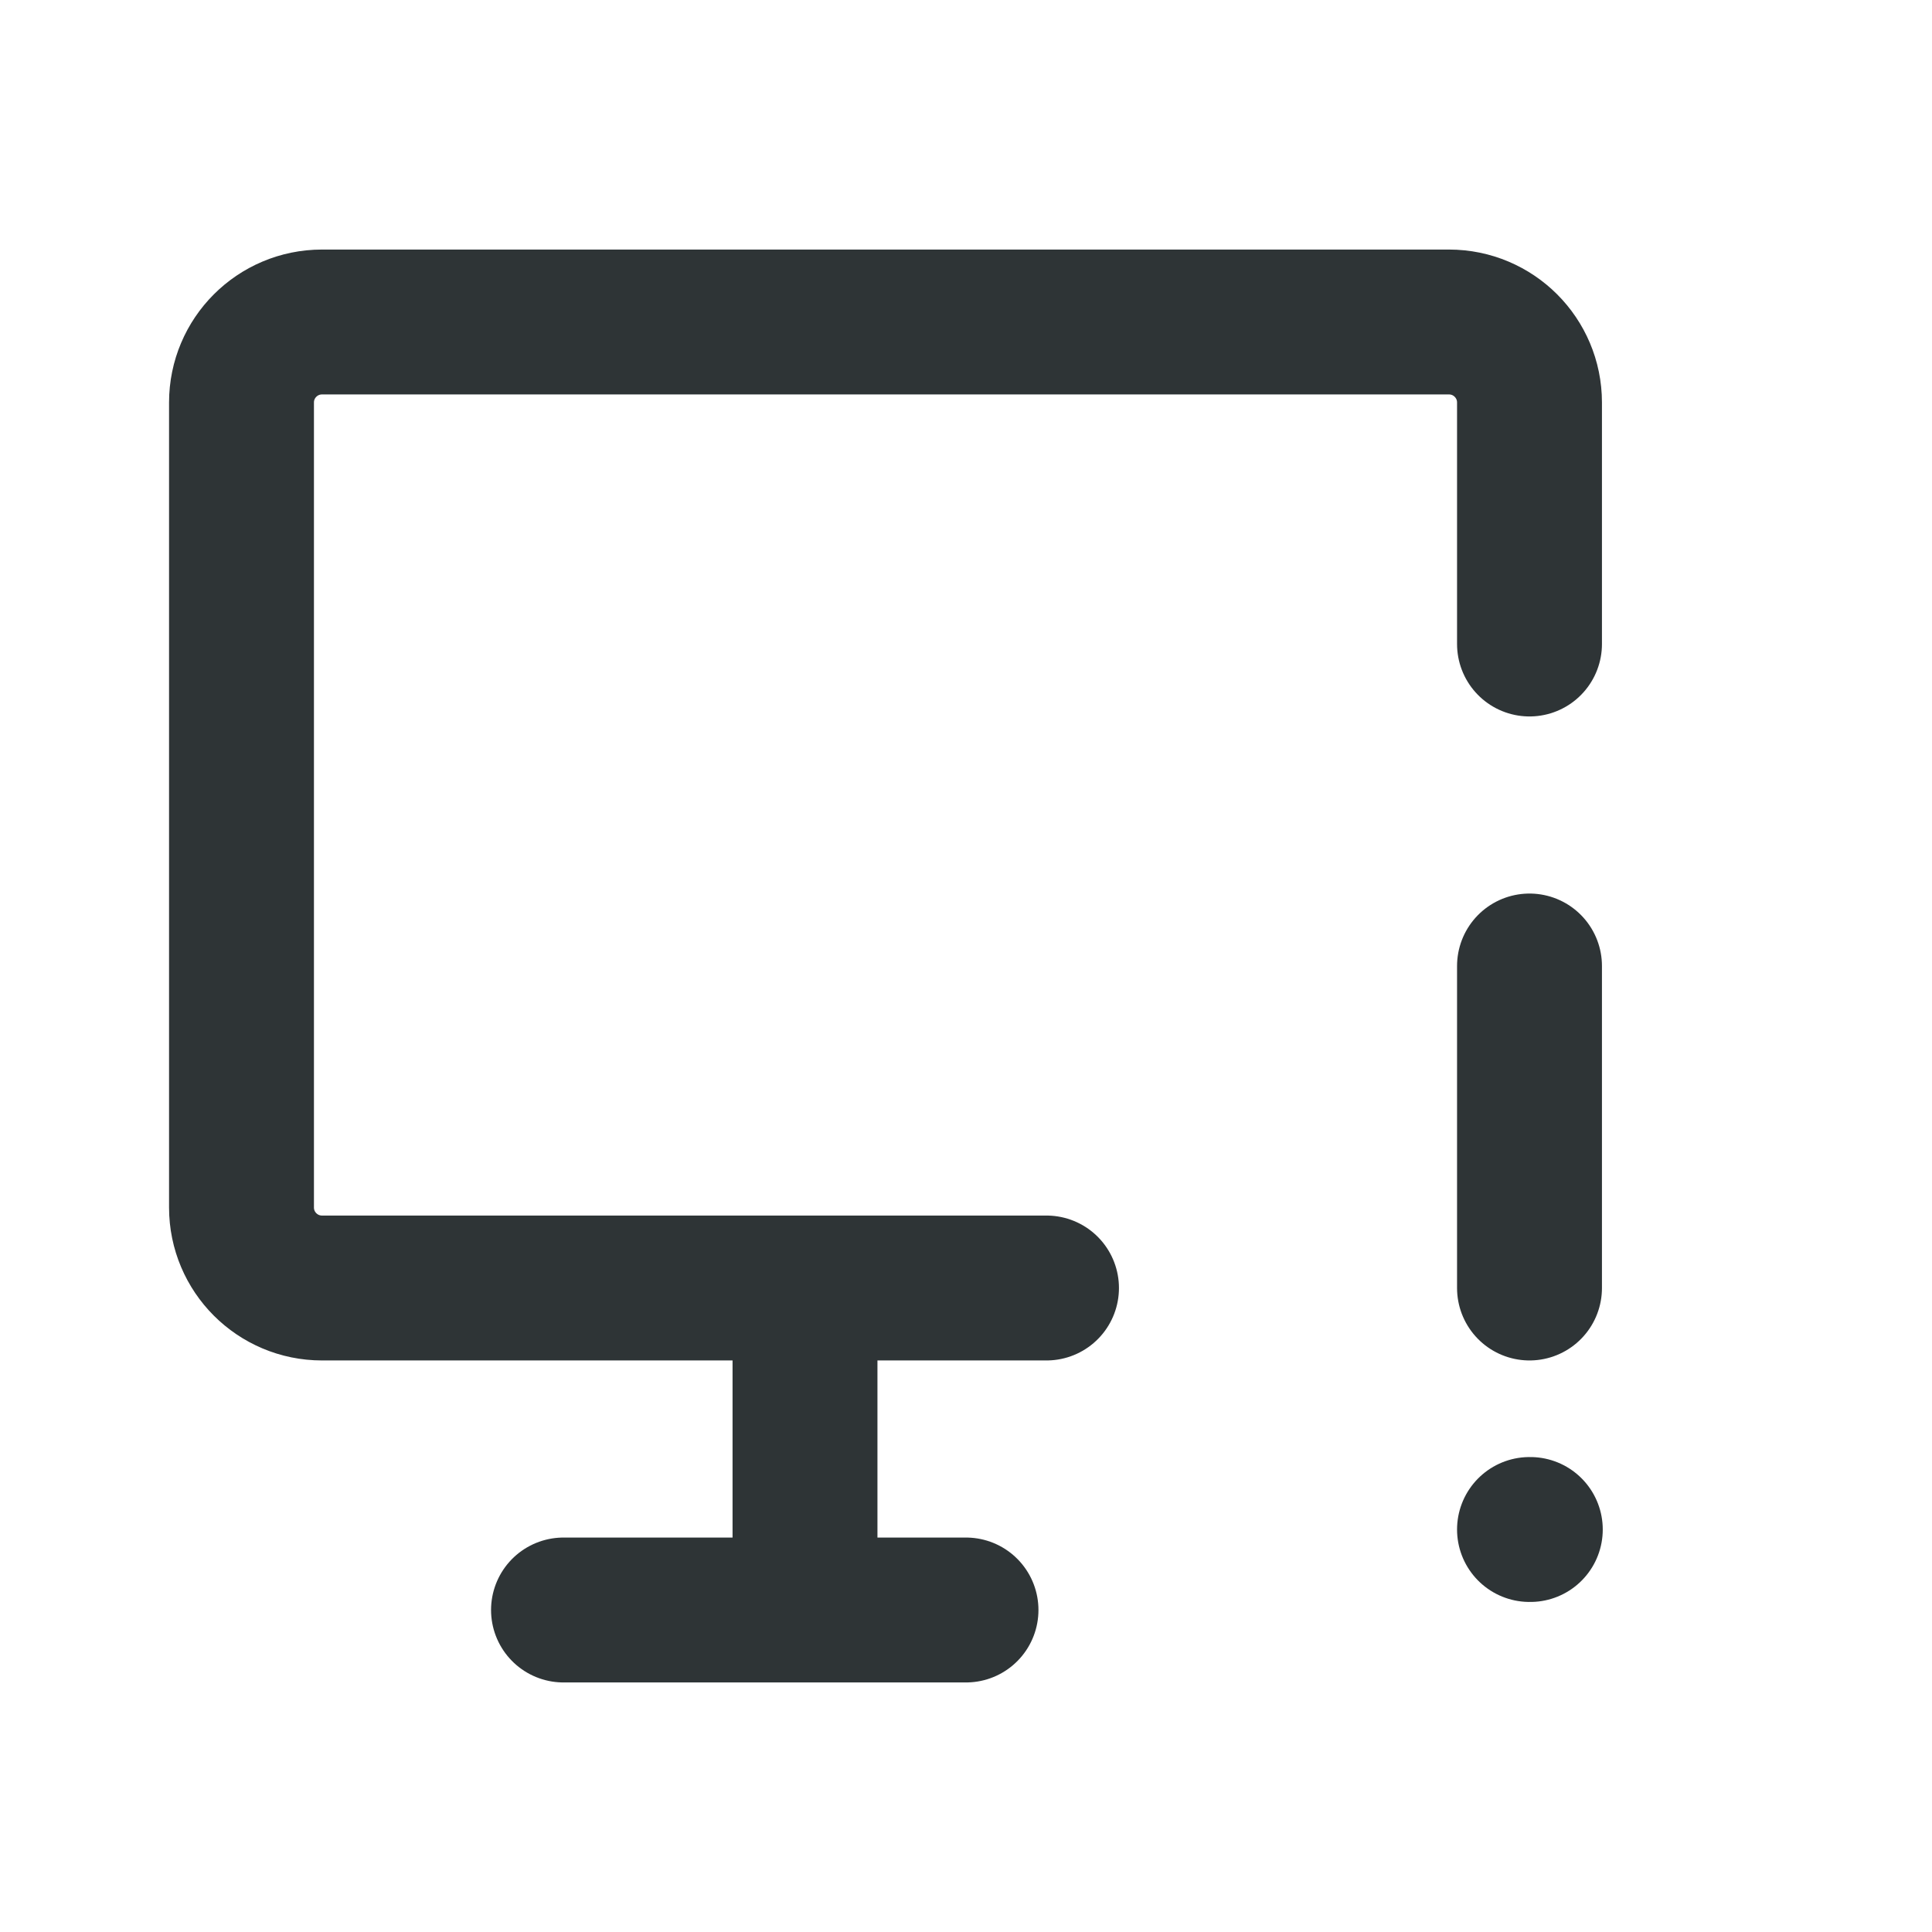
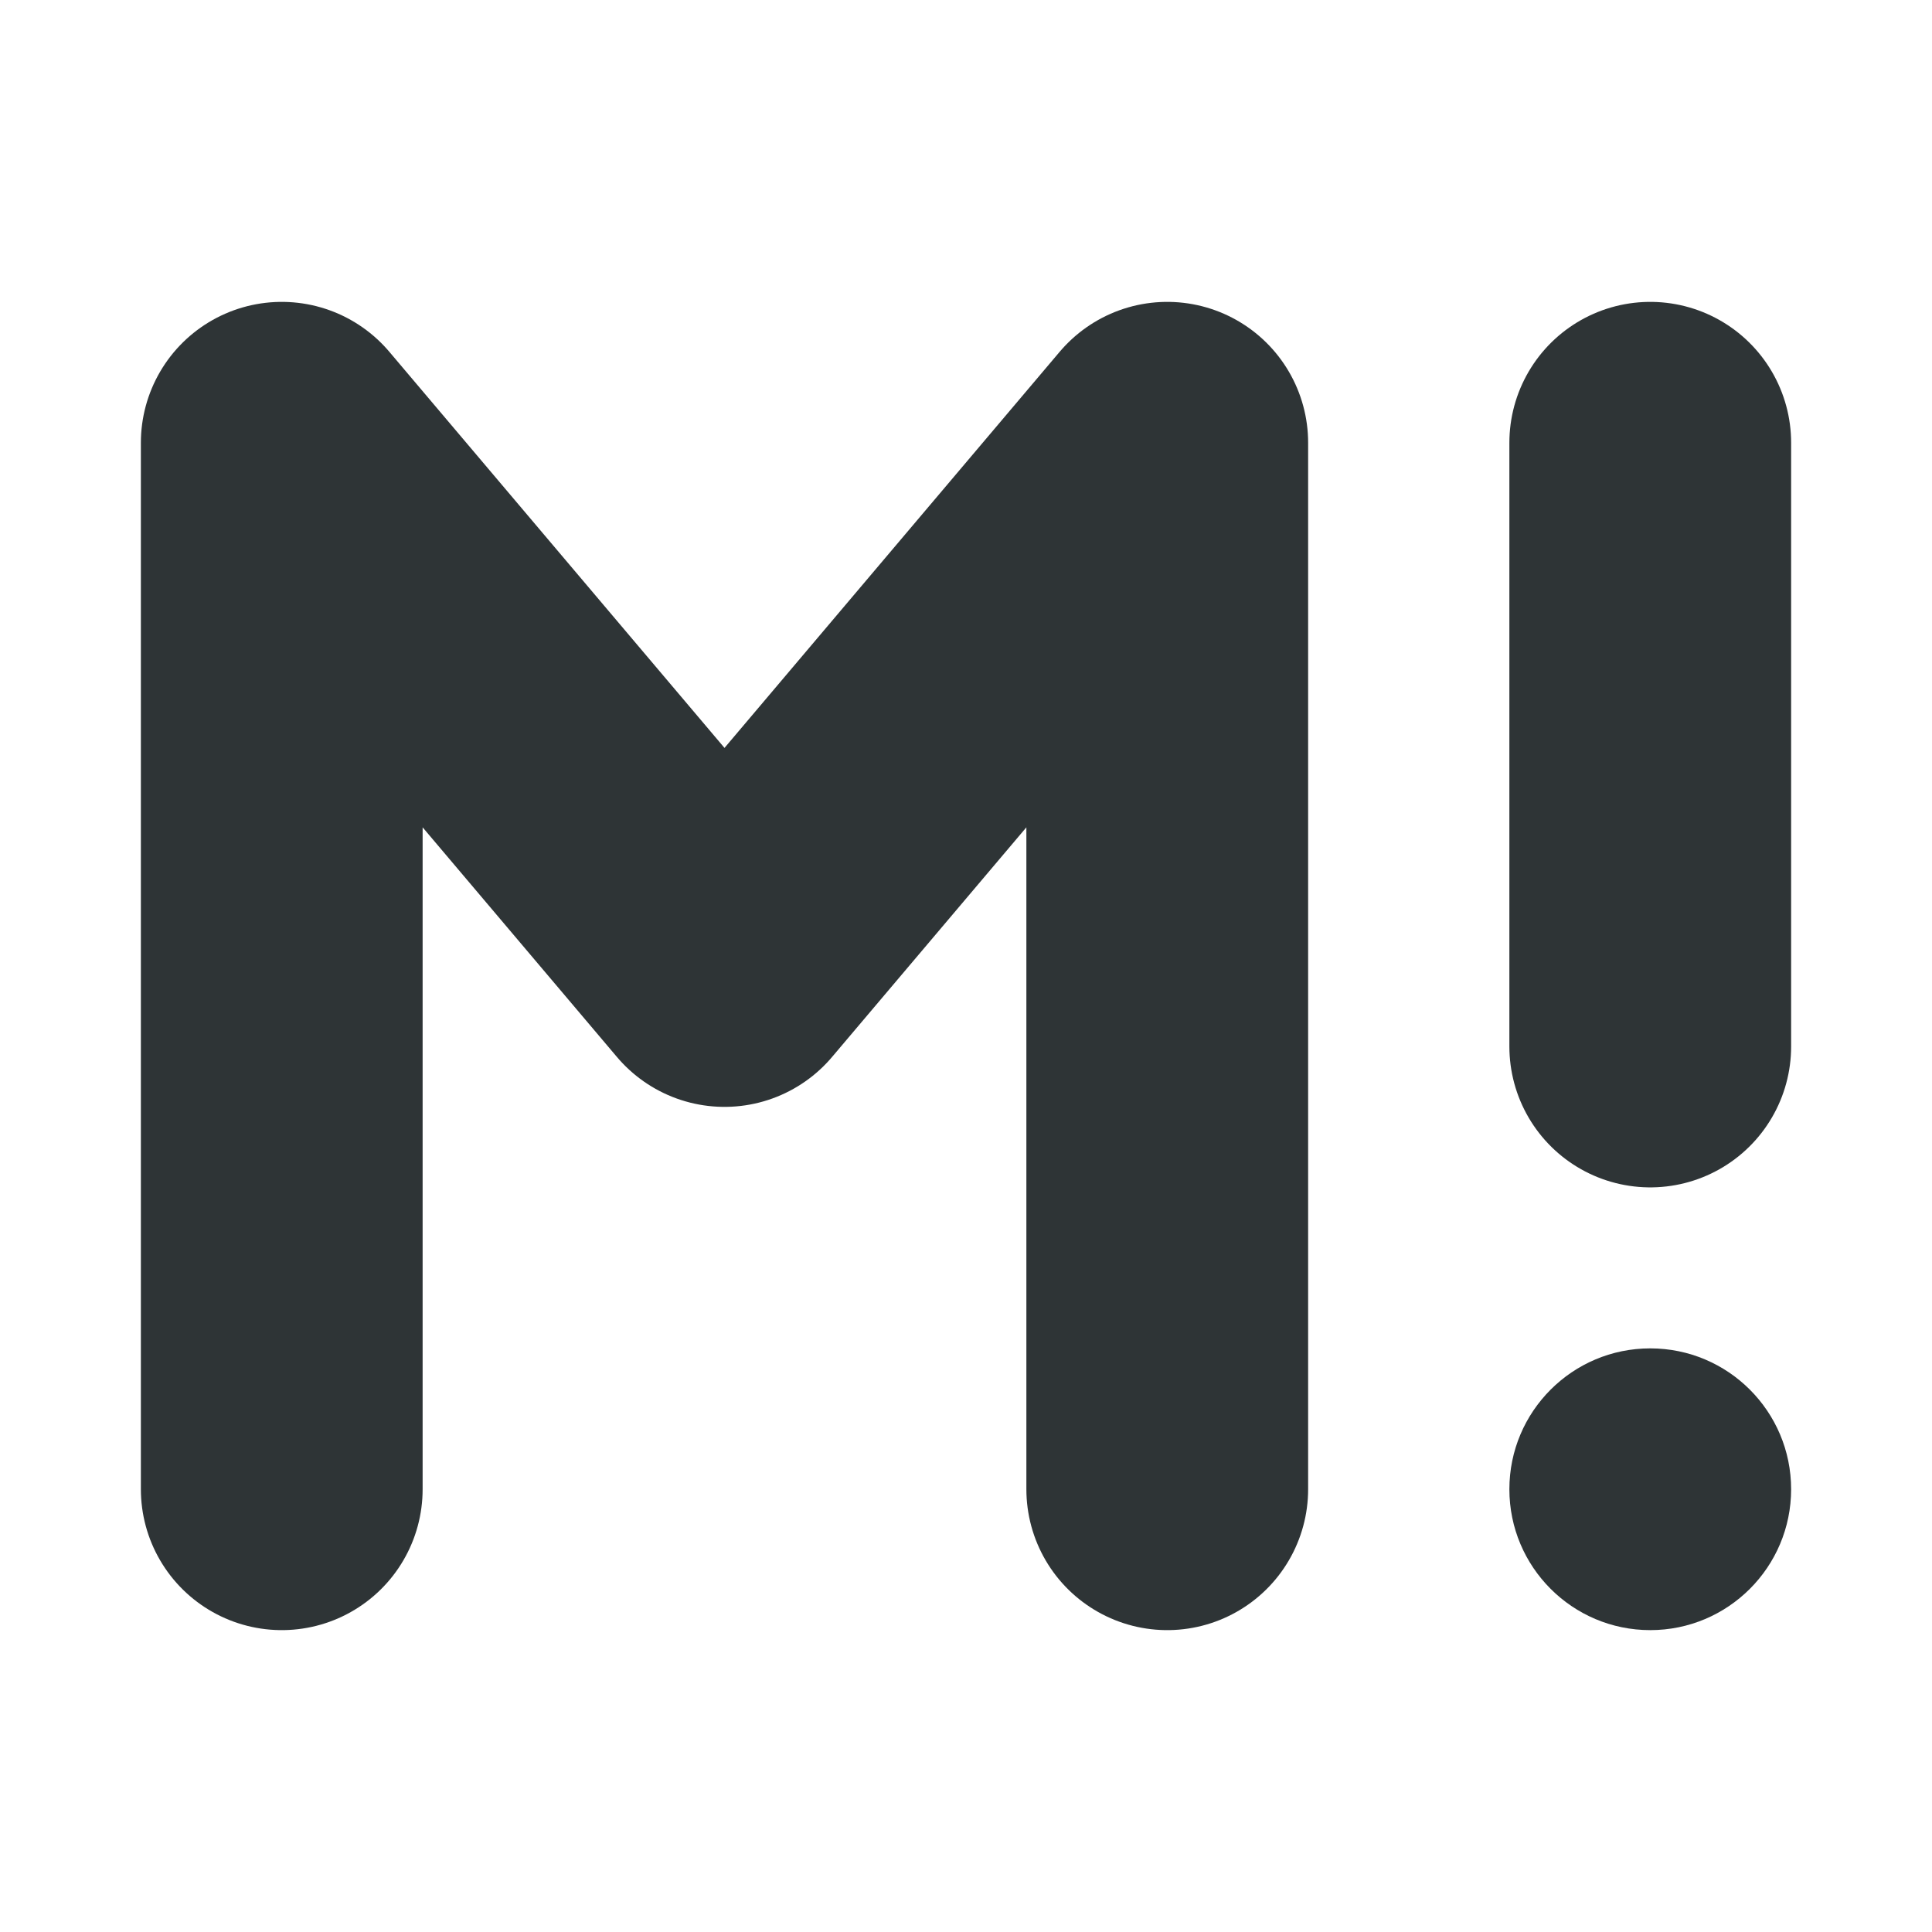
<svg xmlns="http://www.w3.org/2000/svg" width="24" height="24" viewBox="0 0 24 24">
-   <g fill="none" stroke="#2e3436" stroke-width="1.8" stroke-linecap="round" stroke-linejoin="round">
-     <path d="M13 16H4a1 1 0 0 1-1-1V5a1 1 0 0 1 1-1h14a1 1 0 0 1 1 1v3M7 20h5M10 16v4M19 12v4M19 19h.01" />
+   <g fill="none" stroke="#2e3436" stroke-width="3.5" stroke-linecap="round" stroke-linejoin="round">
+     <path d="M3.5 18.5V5.5L9 12l5.5-6.5v13M20.5 5.5v7.5" />
  </g>
+   <circle cx="20.5" cy="18.5" r="1.75" fill="#2e3436" />
</svg>
